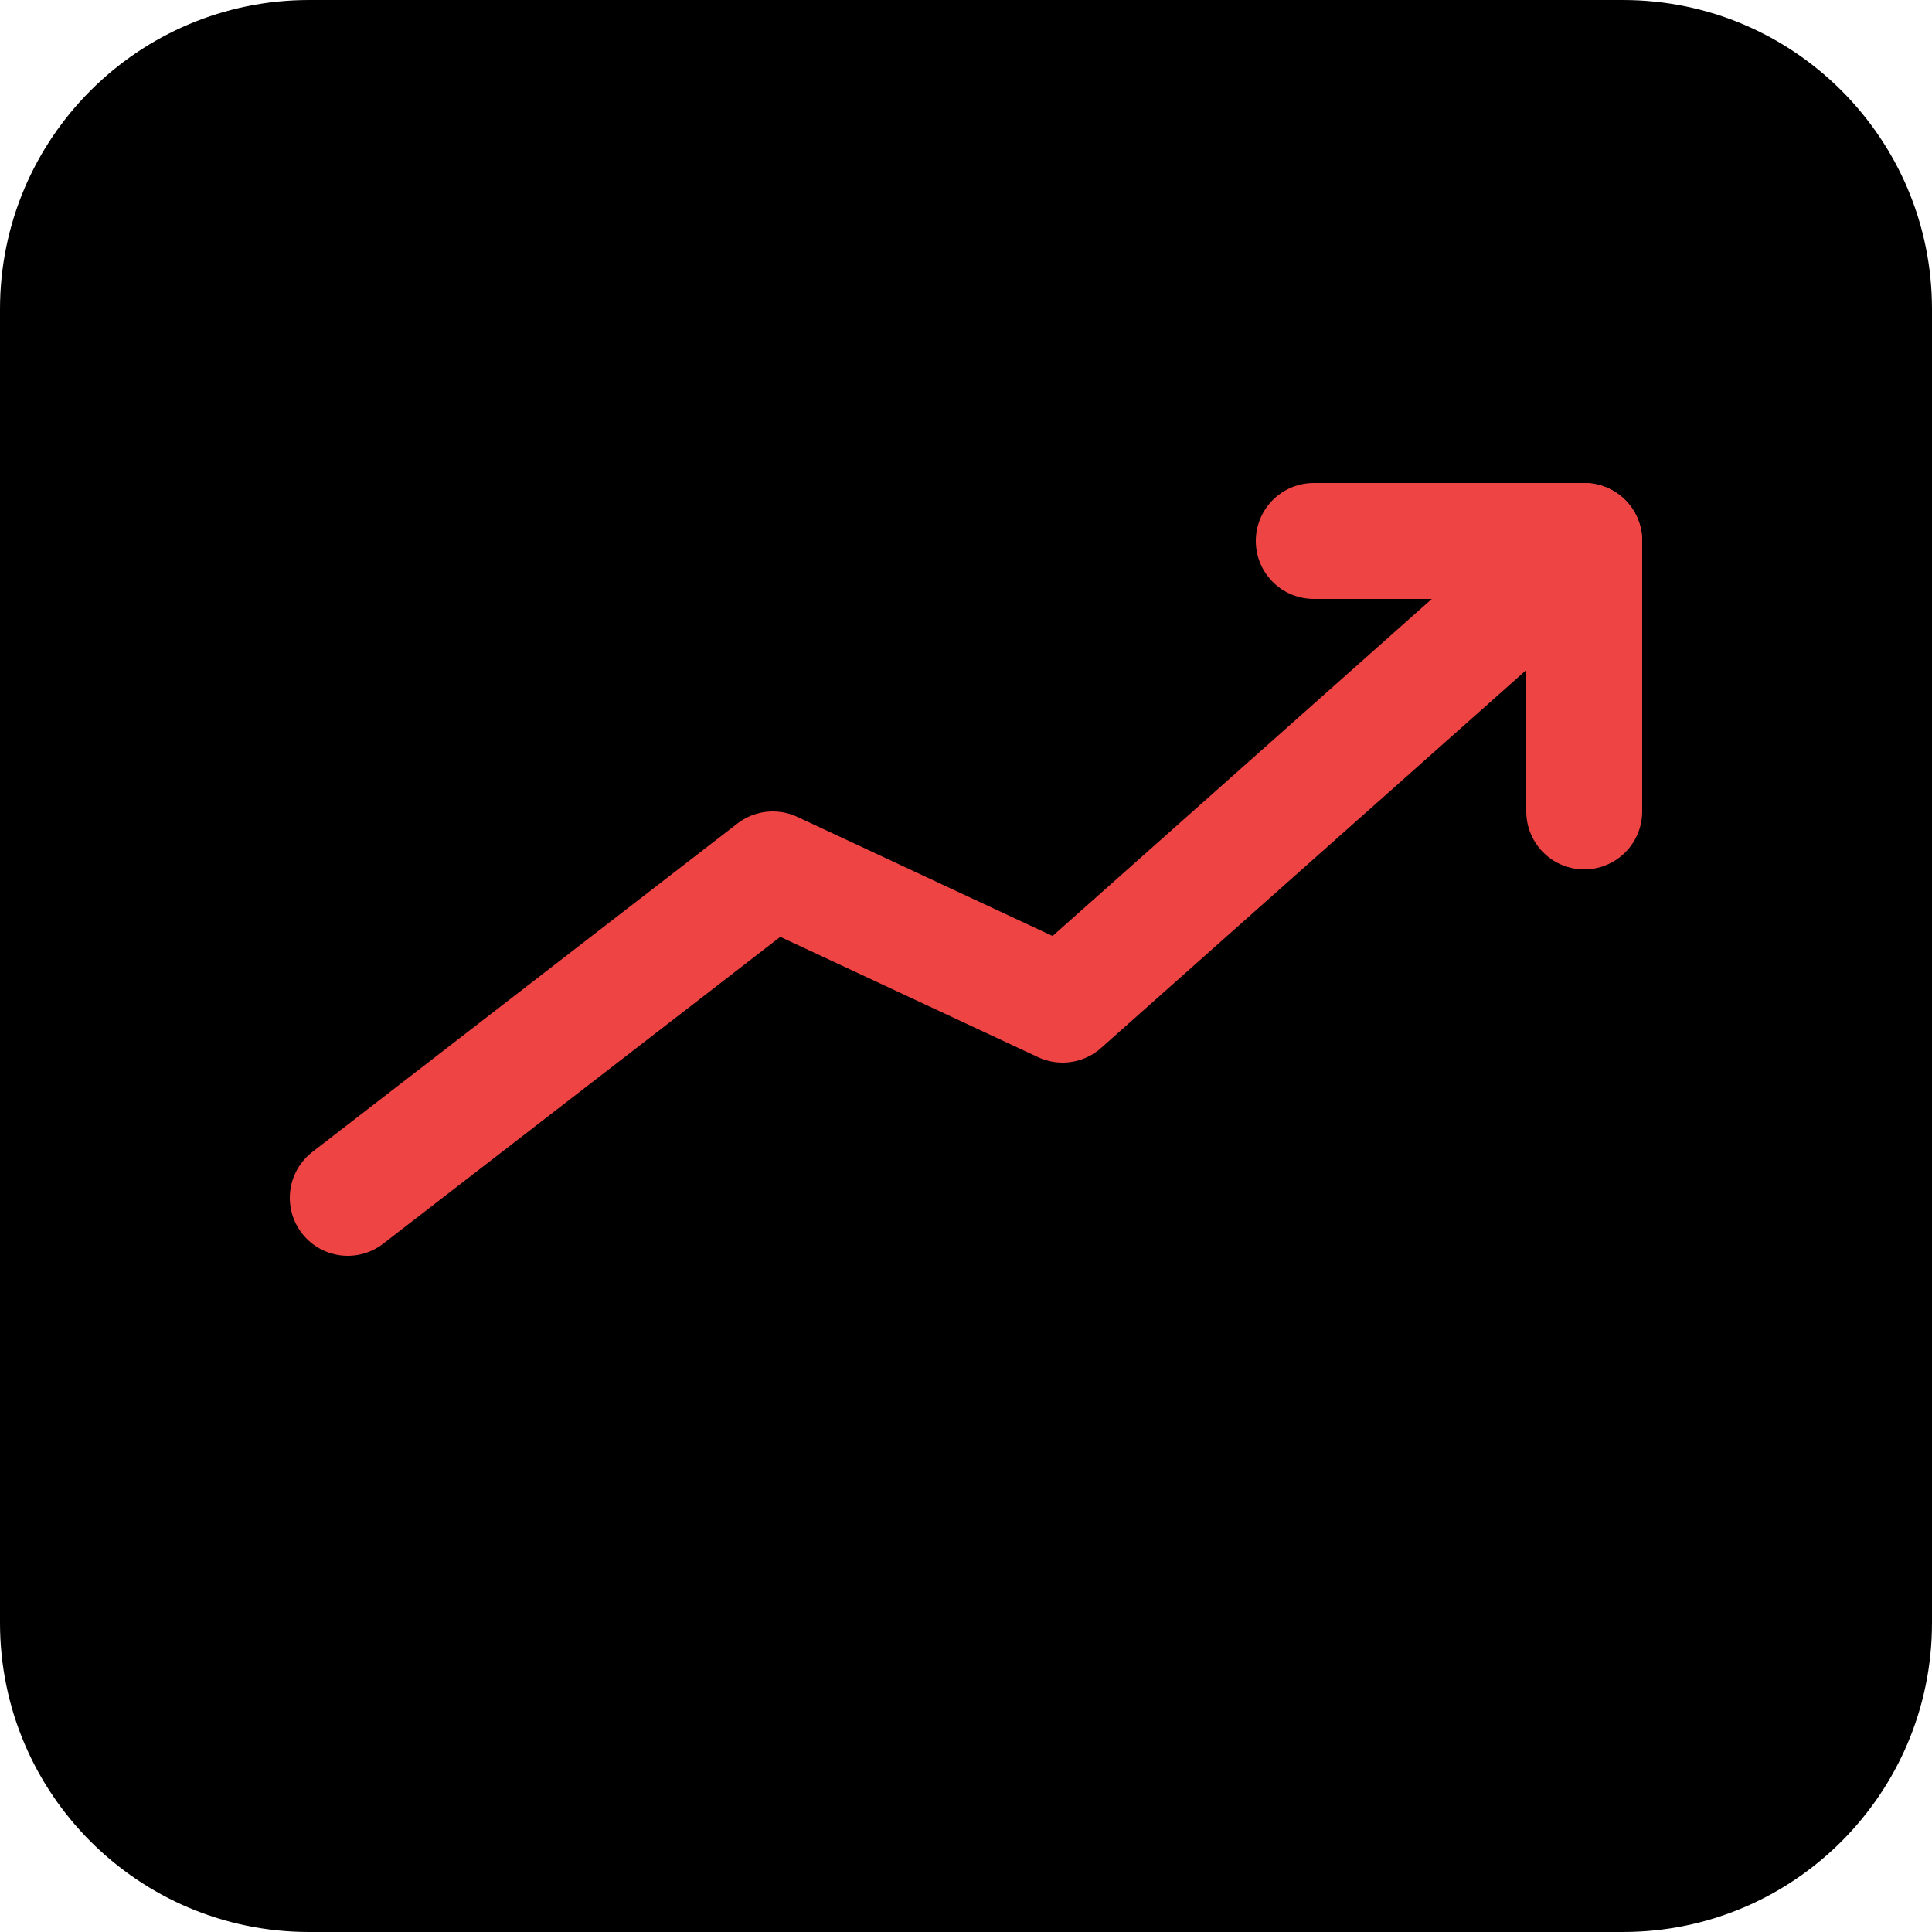
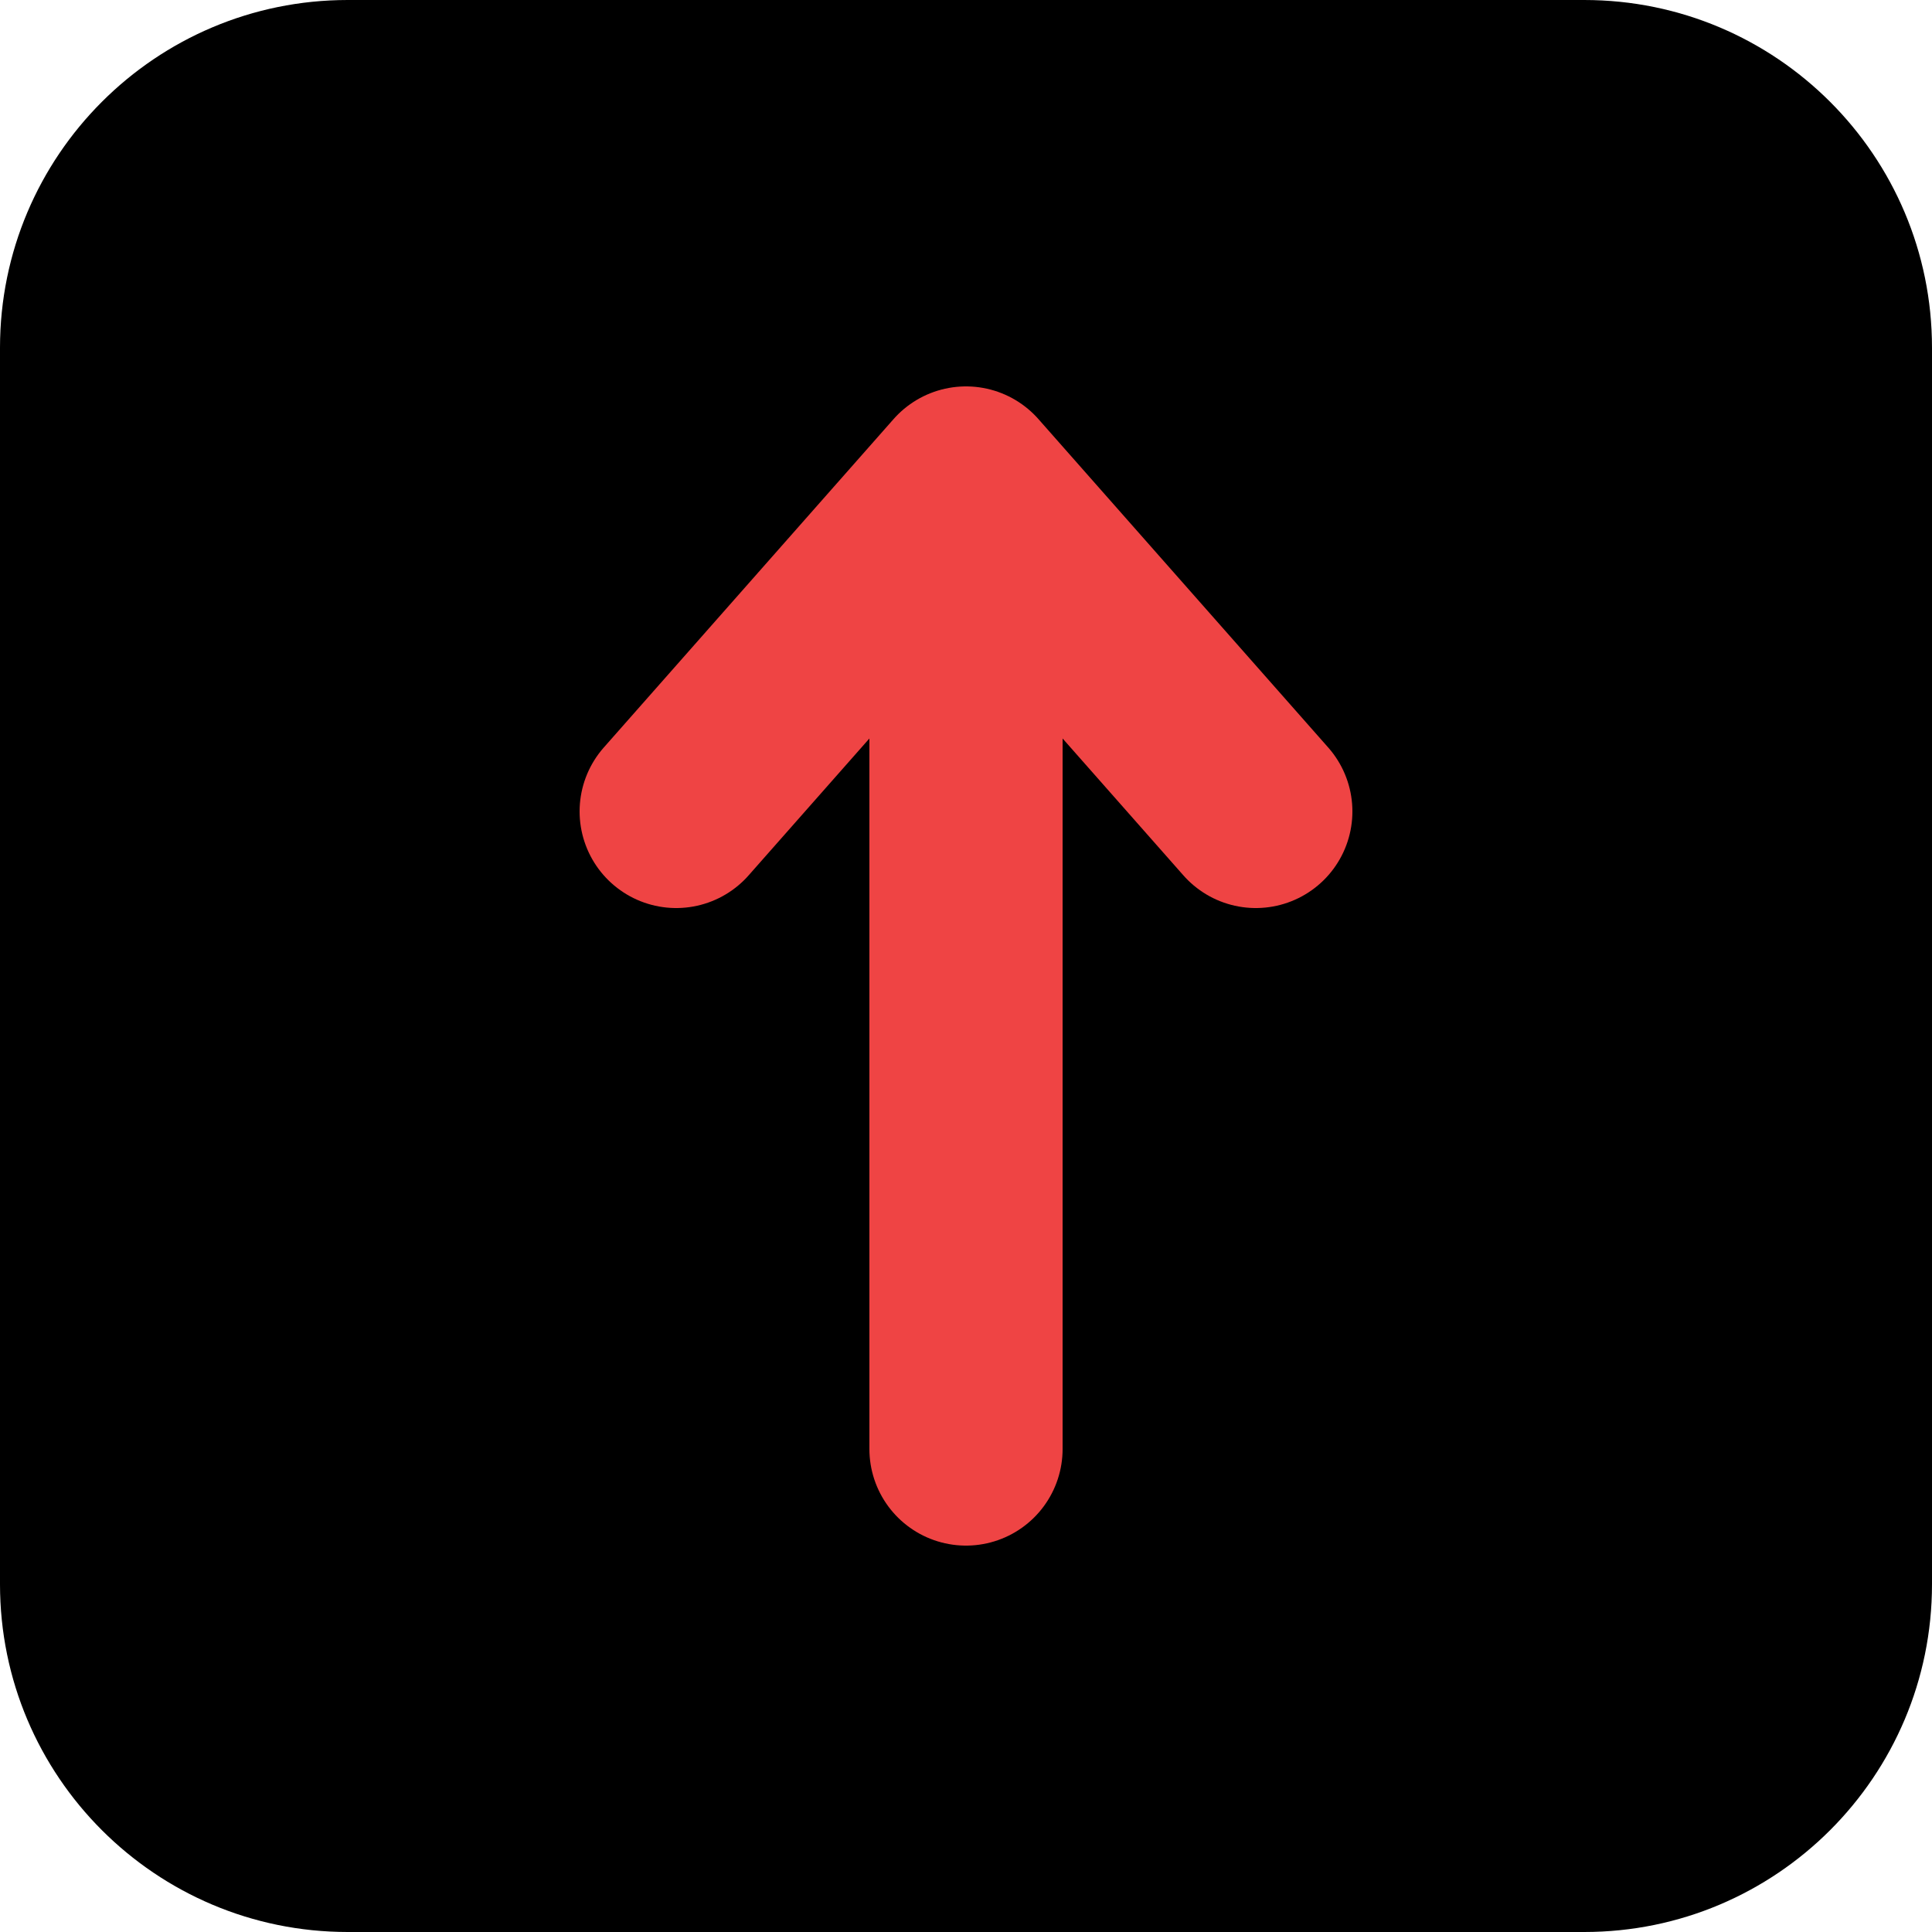
<svg xmlns="http://www.w3.org/2000/svg" viewBox="0 0 100 100">
-   <rect width="100" height="100" rx="16" fill="#000000" />
-   <polyline points="18,62 40,45 55,52 82,28" fill="none" stroke="#ef4444" stroke-width="6" stroke-linecap="round" stroke-linejoin="round" />
-   <polyline points="68,28 82,28 82,42" fill="none" stroke="#ef4444" stroke-width="6" stroke-linecap="round" stroke-linejoin="round" />
+   <rect width="100" height="100" rx="18" fill="#000000" />
+   <path d="M50 75 L50 30 M35 42 L50 25 L65 42" fill="none" stroke="#ef4444" stroke-width="10" stroke-linecap="round" stroke-linejoin="round" />
</svg>
